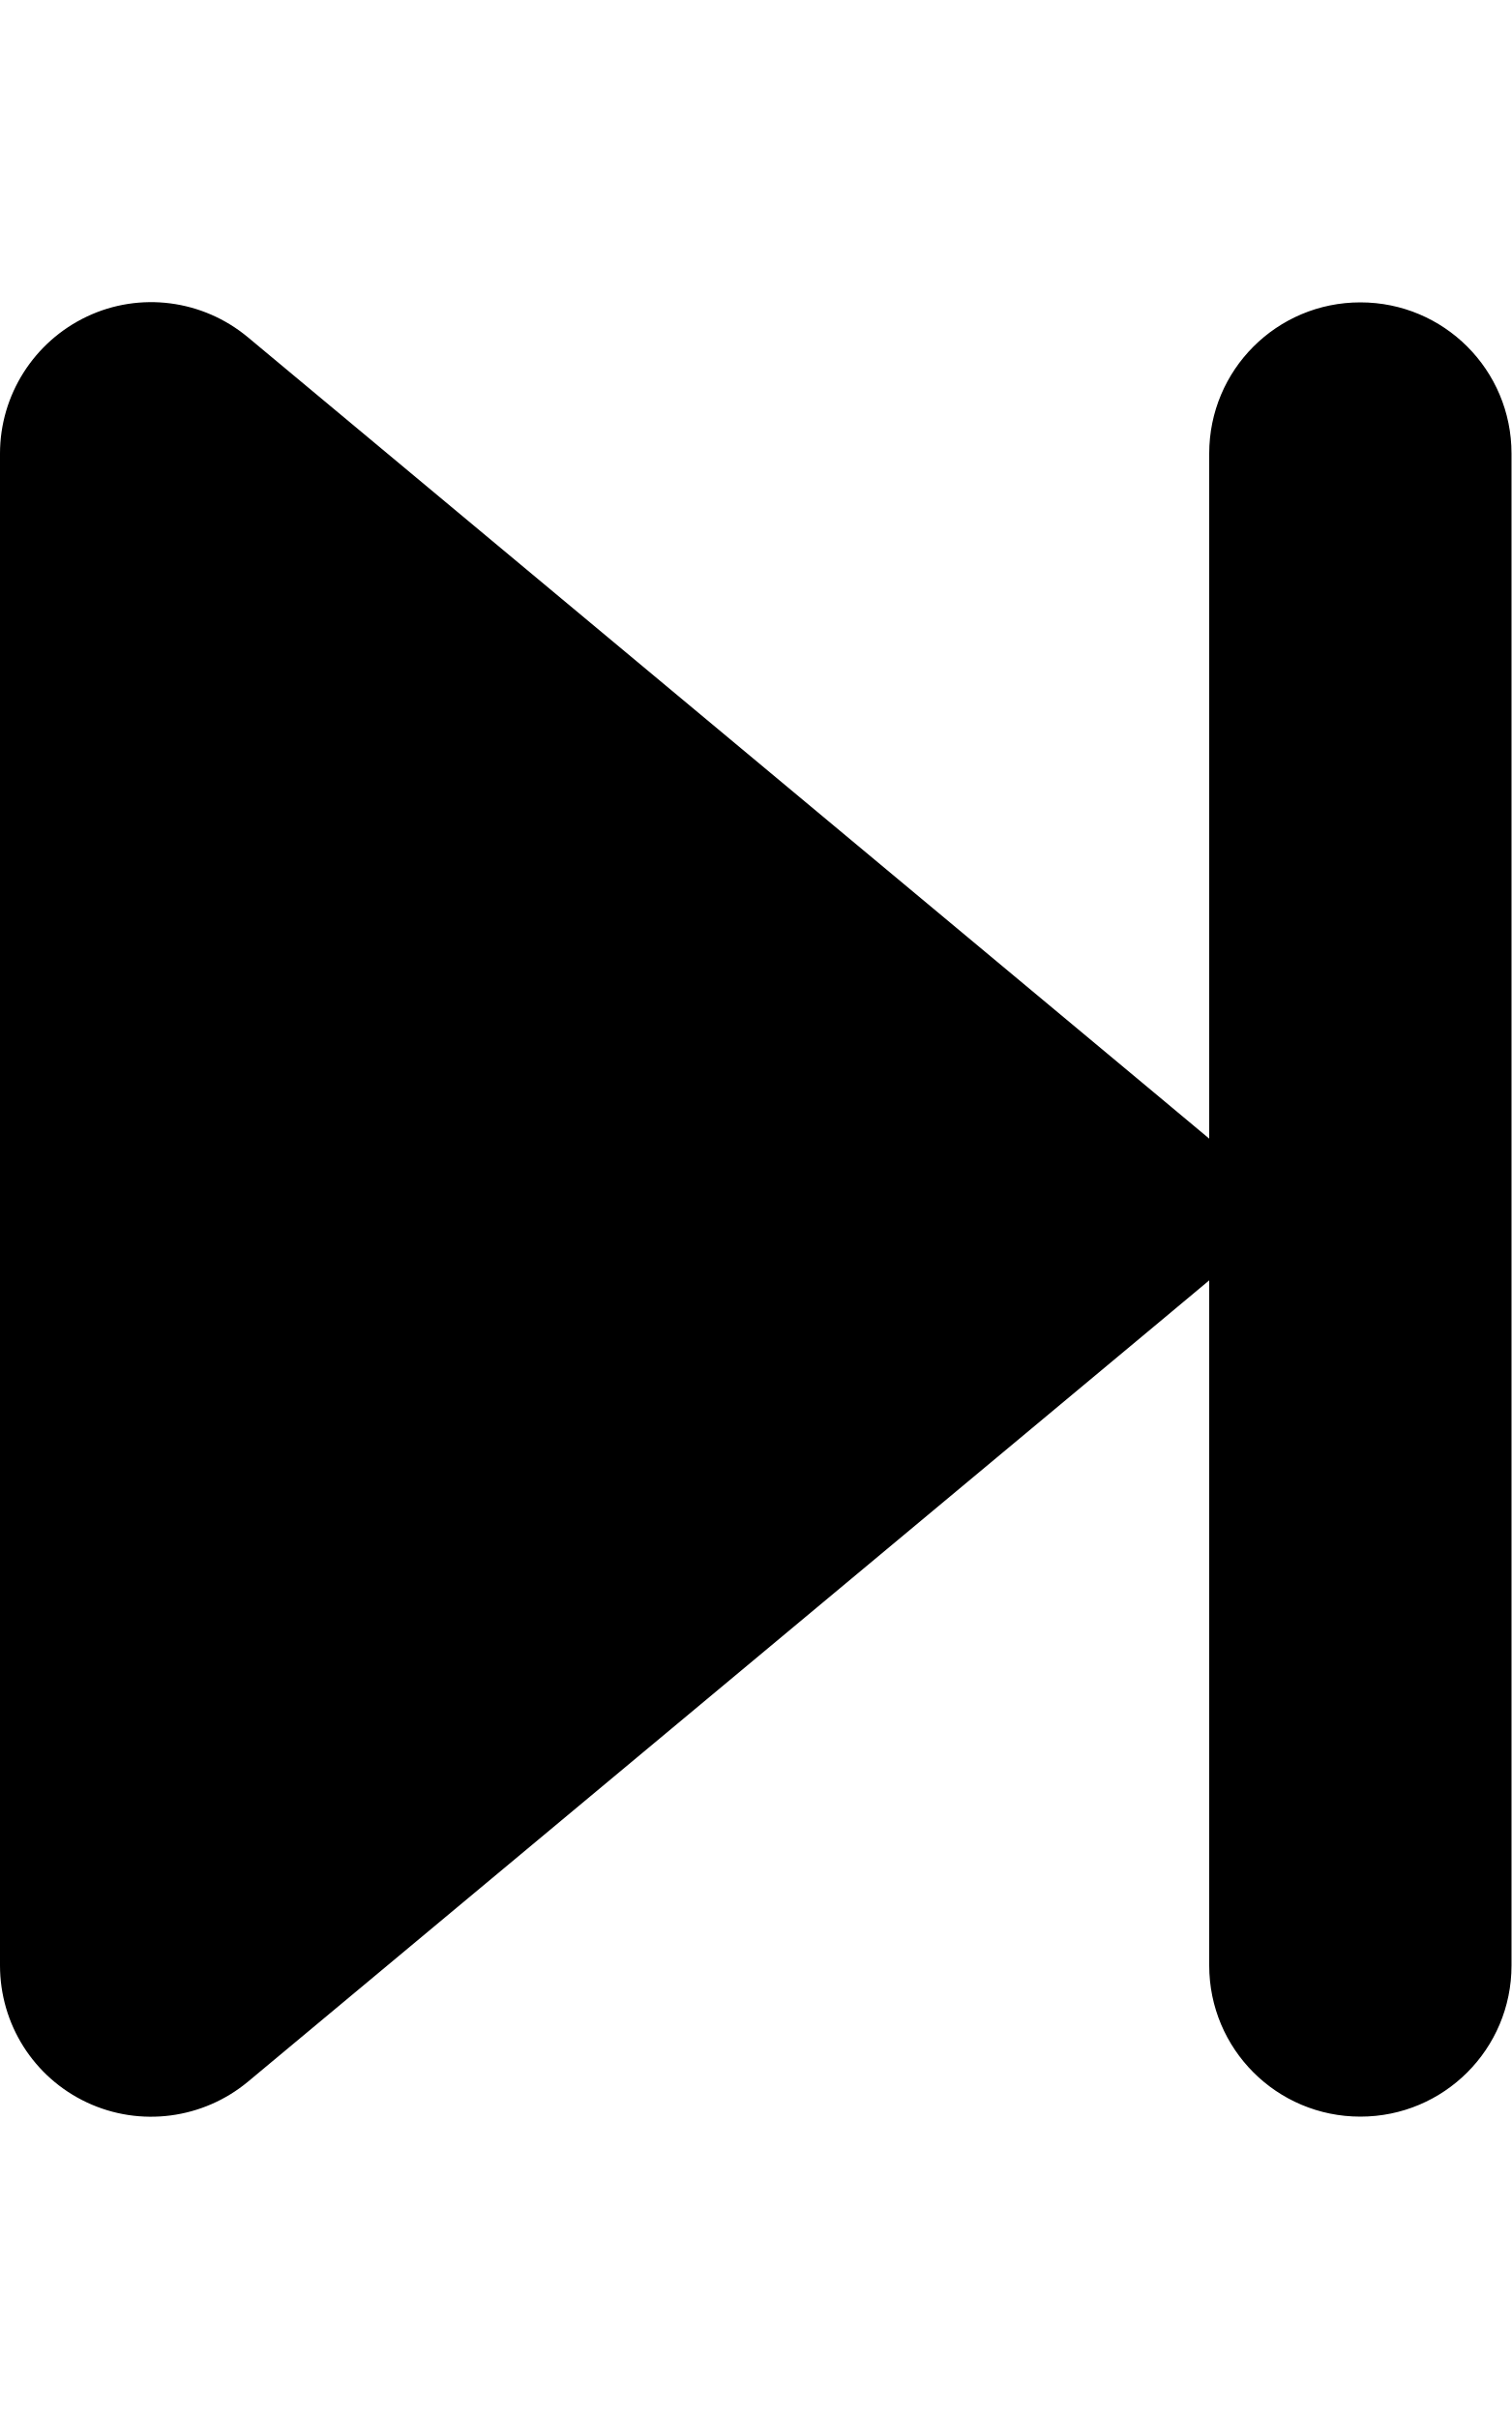
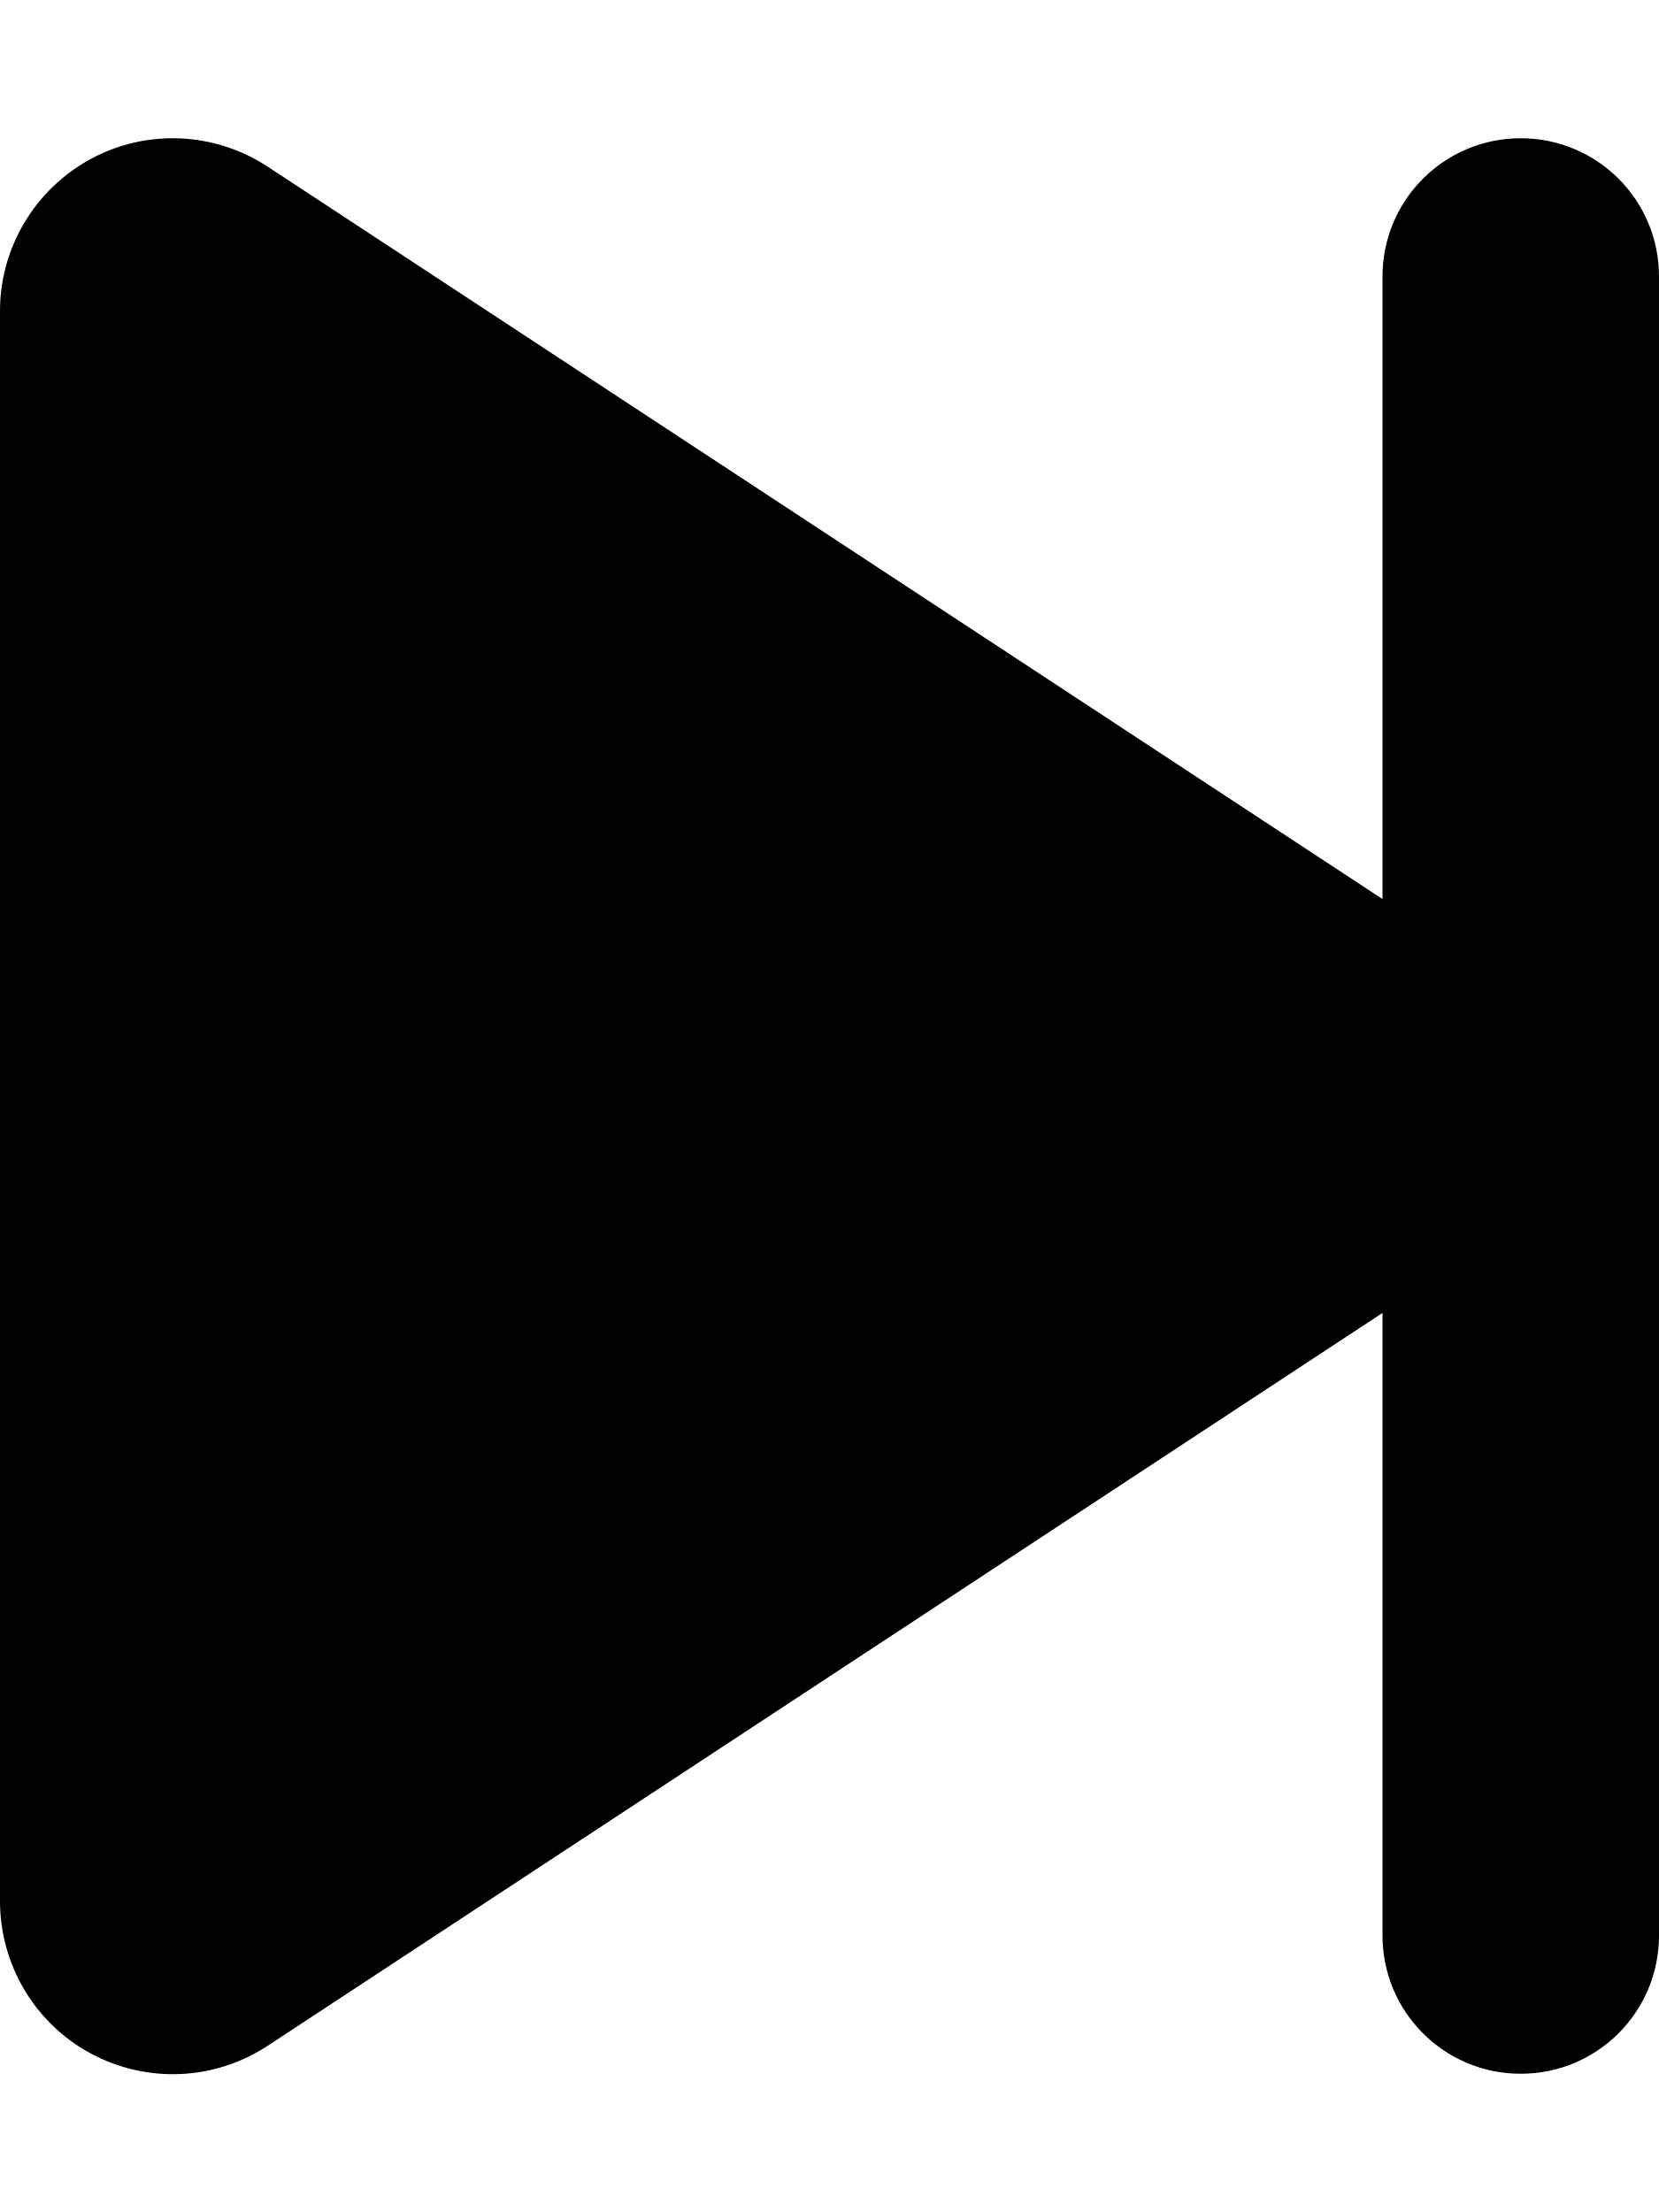
- <svg xmlns="http://www.w3.org/2000/svg" viewBox="0 0 320 512">
-   <path d="M52.5 440.6c-9.5 7.9-22.8 9.7-34.1 4.4S0 428.4 0 416V96C0 83.6 7.2 72.3 18.4 67s24.5-3.6 34.1 4.4l192 160L256 241V96c0-17.7 14.3-32 32-32s32 14.3 32 32V416c0 17.7-14.3 32-32 32s-32-14.3-32-32V271l-11.5 9.6-192 160z" />
+ <svg xmlns="http://www.w3.org/2000/svg" viewBox="0 0 384 512">
+   <path fill="currentColor" d="M21 36.8c12.9-7 28.7-6.3 41 1.8L320 208.1 320 64c0-17.7 14.3-32 32-32s32 14.3 32 32l0 384c0 17.7-14.3 32-32 32s-32-14.3-32-32l0-144.1-258 169.6c-12.3 8.1-28 8.8-41 1.8S0 454.7 0 440L0 72C0 57.3 8.1 43.8 21 36.8z" />
</svg>
